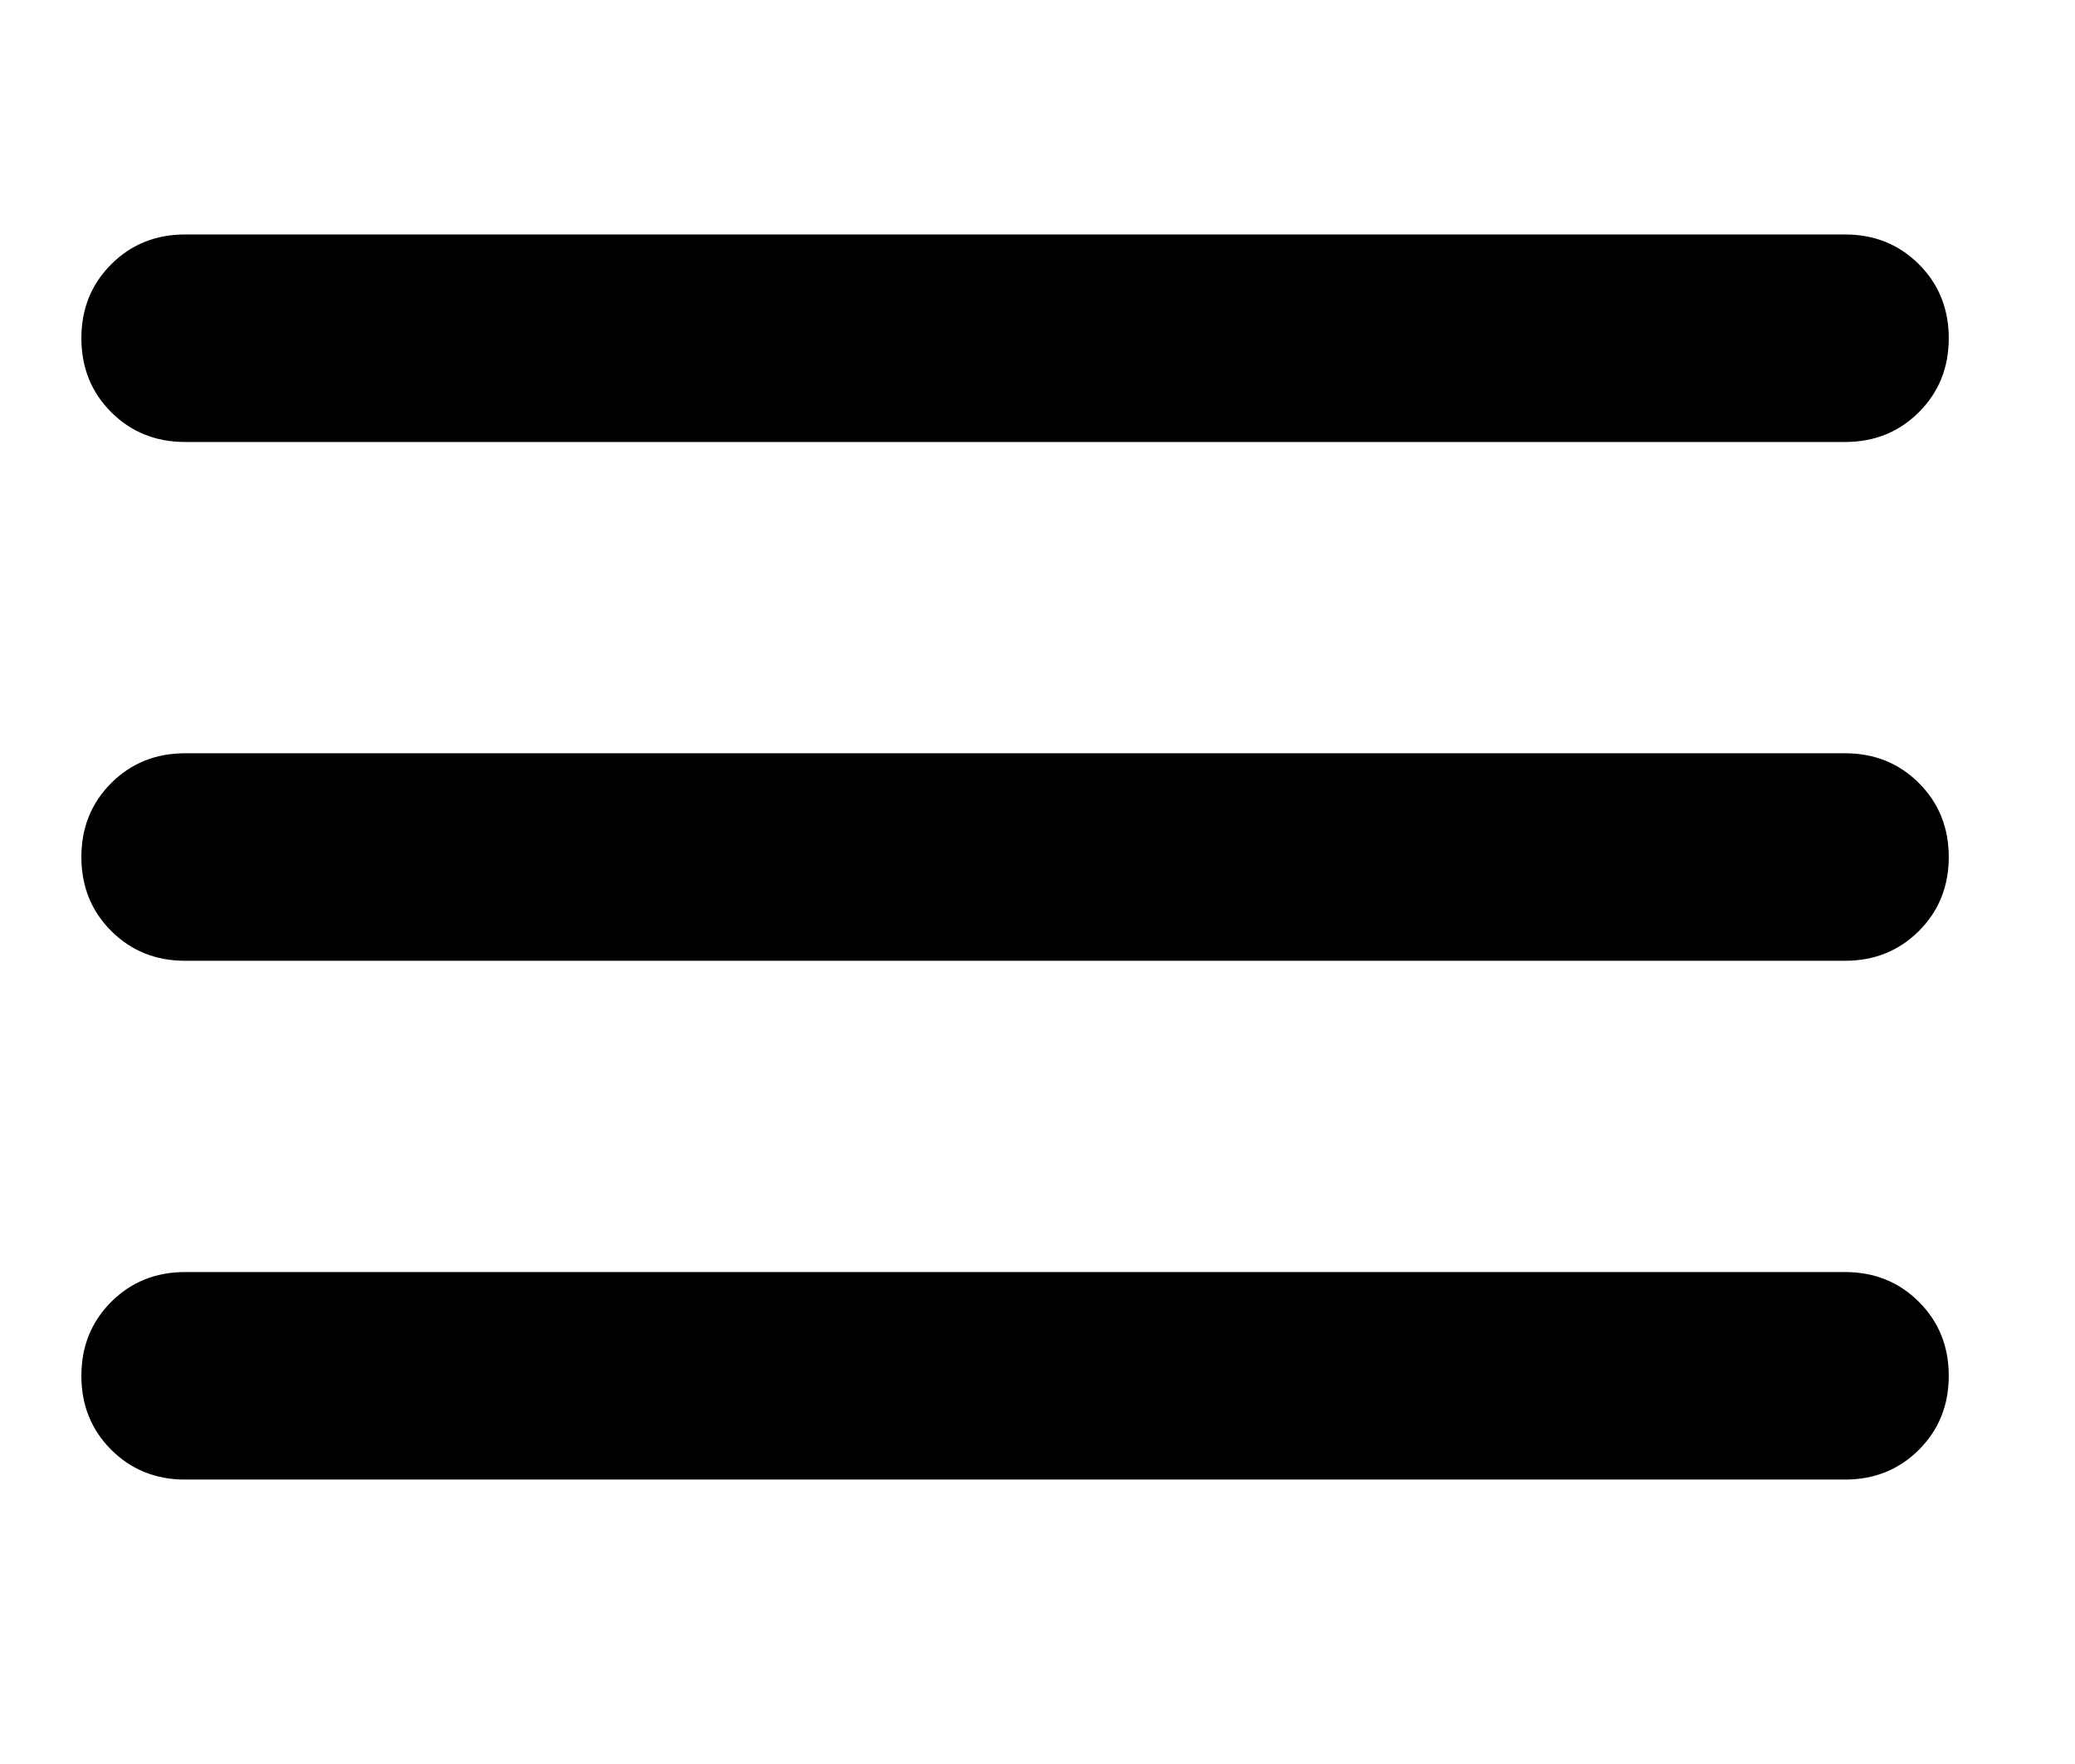
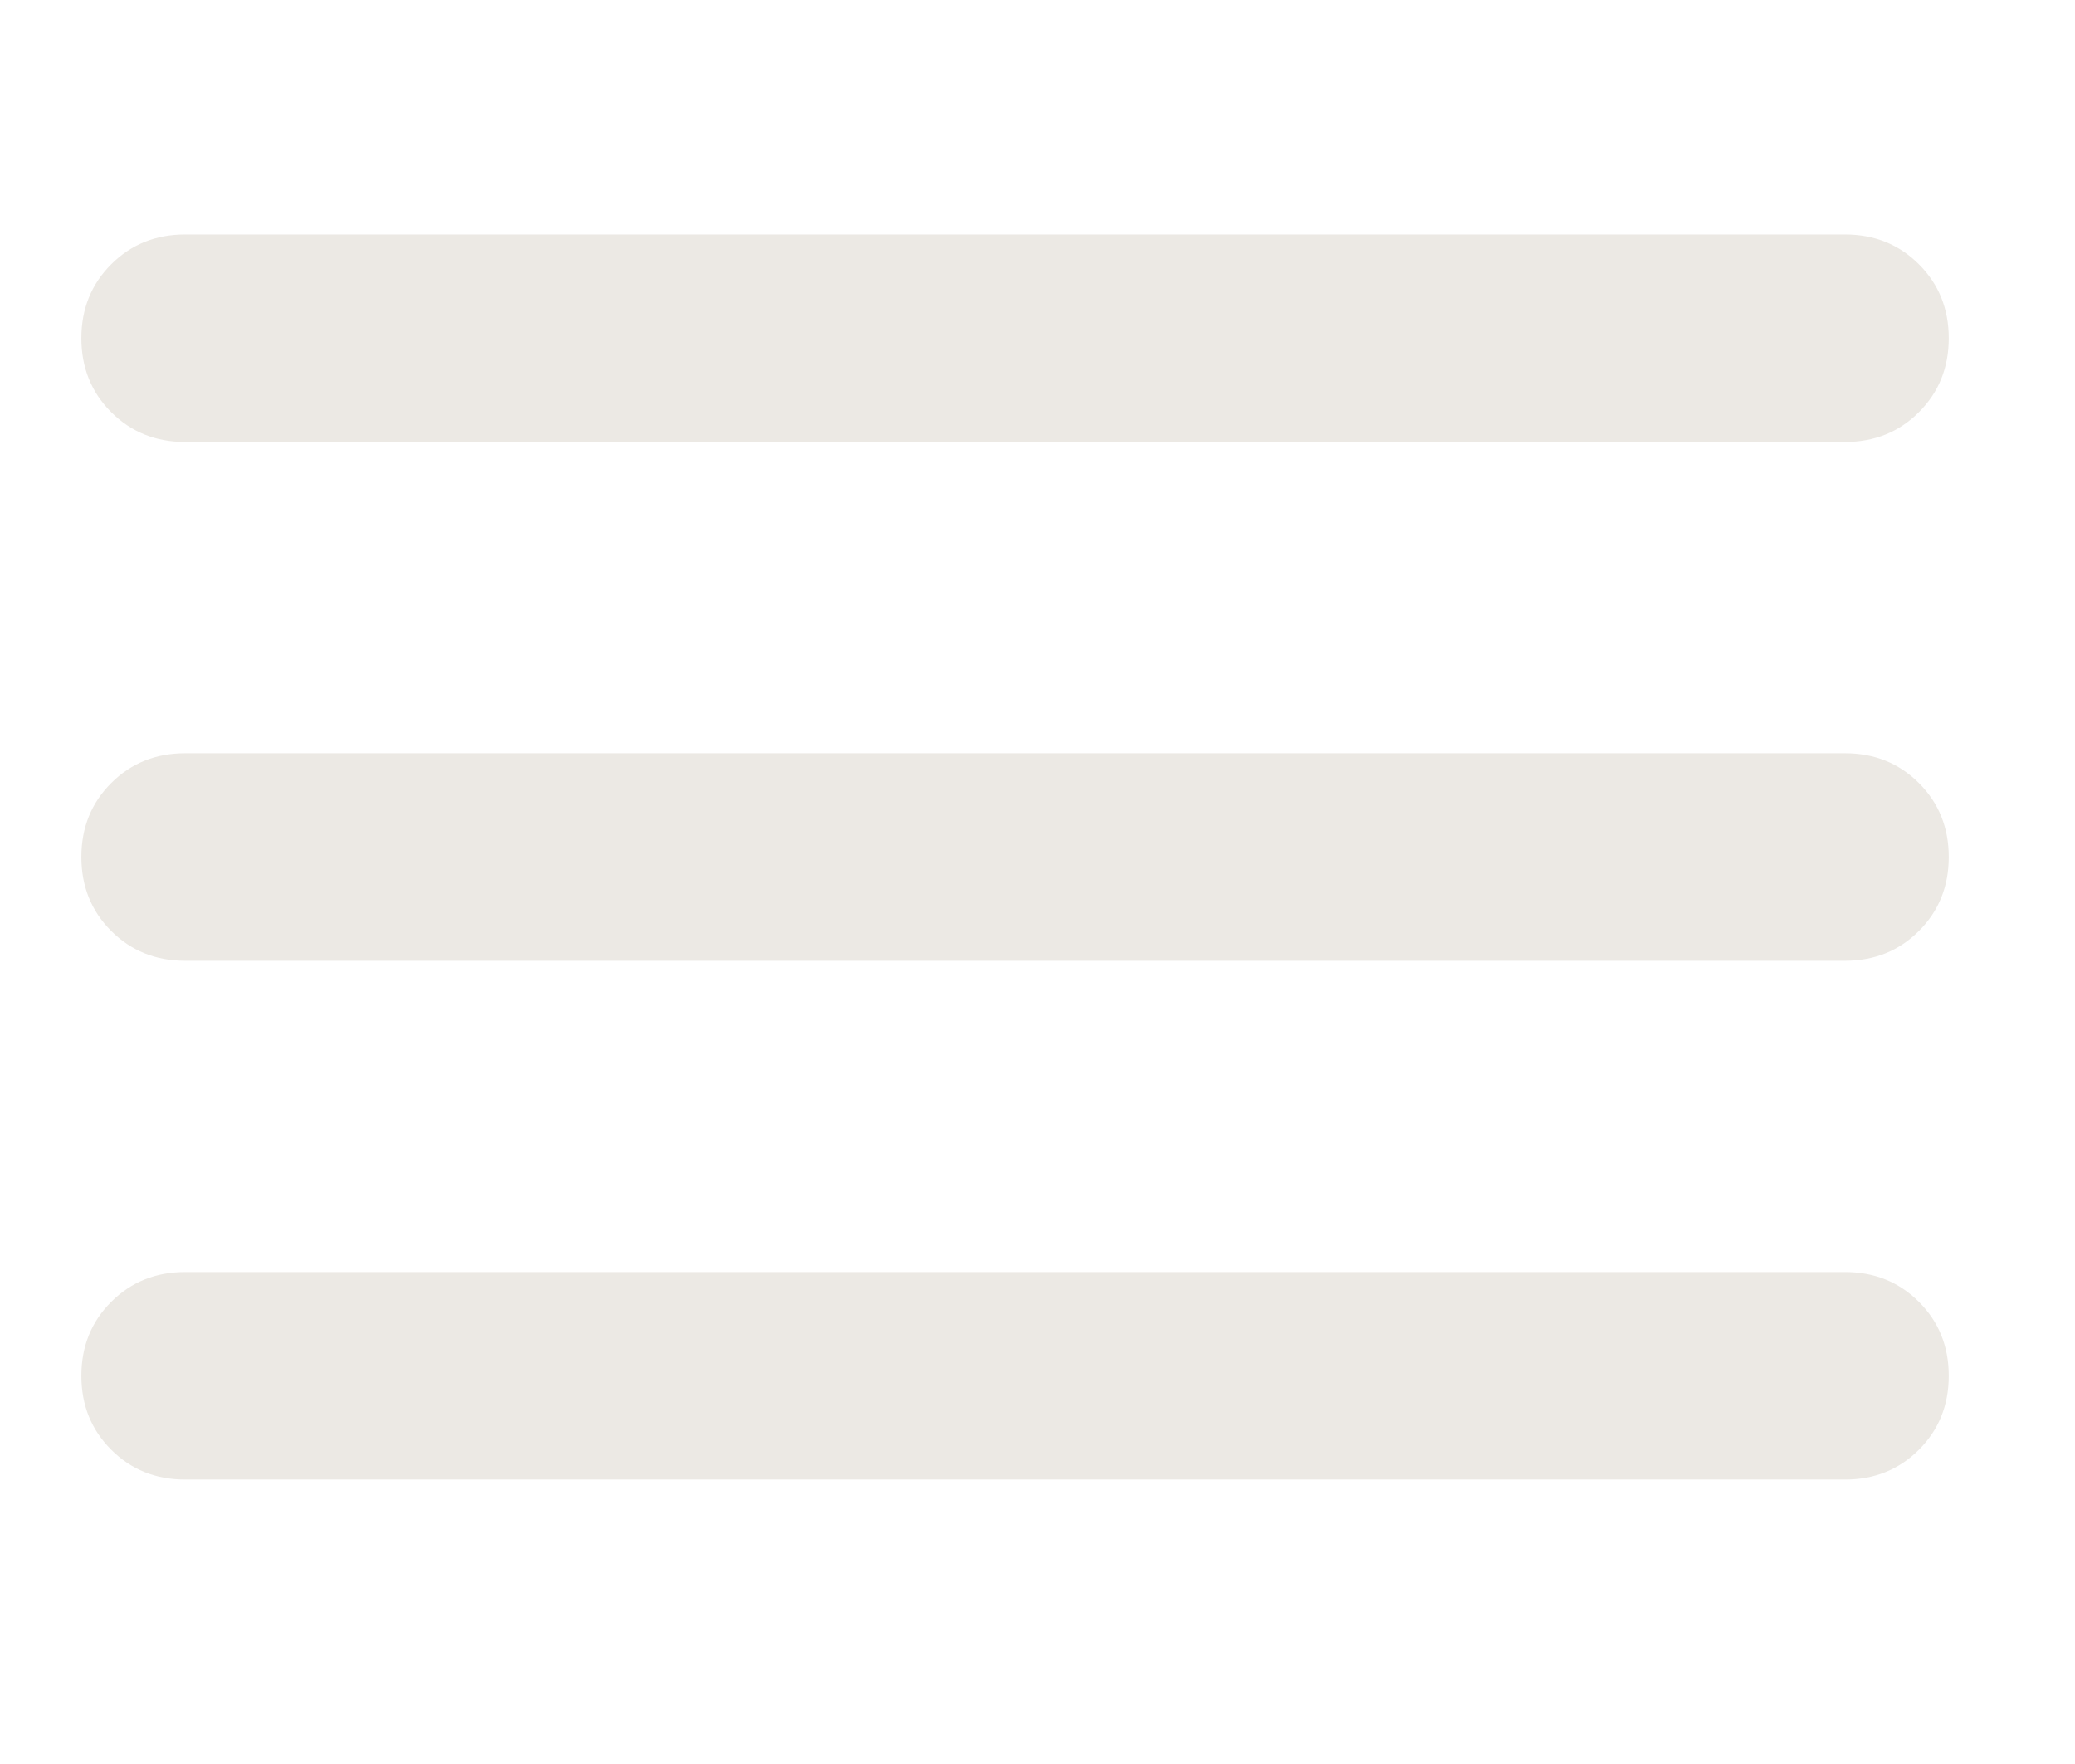
<svg xmlns="http://www.w3.org/2000/svg" width="5.292mm" height="4.498mm" viewBox="0 0 5.292 4.498" version="1.1" id="svg1" xml:space="preserve">
  <defs id="defs1" />
-   <g id="layer1" transform="translate(-101.8646,-146.3146)">
-     <g style="fill:#000000" id="g1" transform="matrix(0.00661458,0,0,0.00661458,101.2784,151.675)">
-       <path d="m 160,-240 q -17,0 -28.5,-11.5 Q 120,-263 120,-280 q 0,-17 11.5,-28.5 Q 143,-320 160,-320 h 640 q 17,0 28.5,11.5 11.5,11.5 11.5,28.5 0,17 -11.5,28.5 Q 817,-240 800,-240 Z m 0,-200 q -17,0 -28.5,-11.5 Q 120,-463 120,-480 q 0,-17 11.5,-28.5 Q 143,-520 160,-520 h 640 q 17,0 28.5,11.5 11.5,11.5 11.5,28.5 0,17 -11.5,28.5 Q 817,-440 800,-440 Z m 0,-200 q -17,0 -28.5,-11.5 Q 120,-663 120,-680 q 0,-17 11.5,-28.5 Q 143,-720 160,-720 h 640 q 17,0 28.5,11.5 11.5,11.5 11.5,28.5 0,17 -11.5,28.5 Q 817,-640 800,-640 Z" id="path1" style="fill:#000000" />
+   <g id="layer1" transform="translate(-101.8646,-146.3146)" style="fill:#ece9e4;fill-opacity:1">
+     <g style="fill:#ece9e4;fill-opacity:1" id="g1" transform="matrix(0.00661458,0,0,0.00661458,101.2784,151.675)">
+       <path d="m 160,-240 q -17,0 -28.5,-11.5 Q 120,-263 120,-280 q 0,-17 11.5,-28.5 Q 143,-320 160,-320 h 640 q 17,0 28.5,11.5 11.5,11.5 11.5,28.5 0,17 -11.5,28.5 Q 817,-240 800,-240 Z m 0,-200 q -17,0 -28.5,-11.5 Q 120,-463 120,-480 q 0,-17 11.5,-28.5 Q 143,-520 160,-520 h 640 q 17,0 28.5,11.5 11.5,11.5 11.5,28.5 0,17 -11.5,28.5 Q 817,-440 800,-440 Z m 0,-200 q -17,0 -28.5,-11.5 Q 120,-663 120,-680 q 0,-17 11.5,-28.5 Q 143,-720 160,-720 h 640 q 17,0 28.5,11.5 11.5,11.5 11.5,28.5 0,17 -11.5,28.5 Q 817,-640 800,-640 Z" id="path1" style="fill:#ece9e4;fill-opacity:1" />
    </g>
  </g>
</svg>
